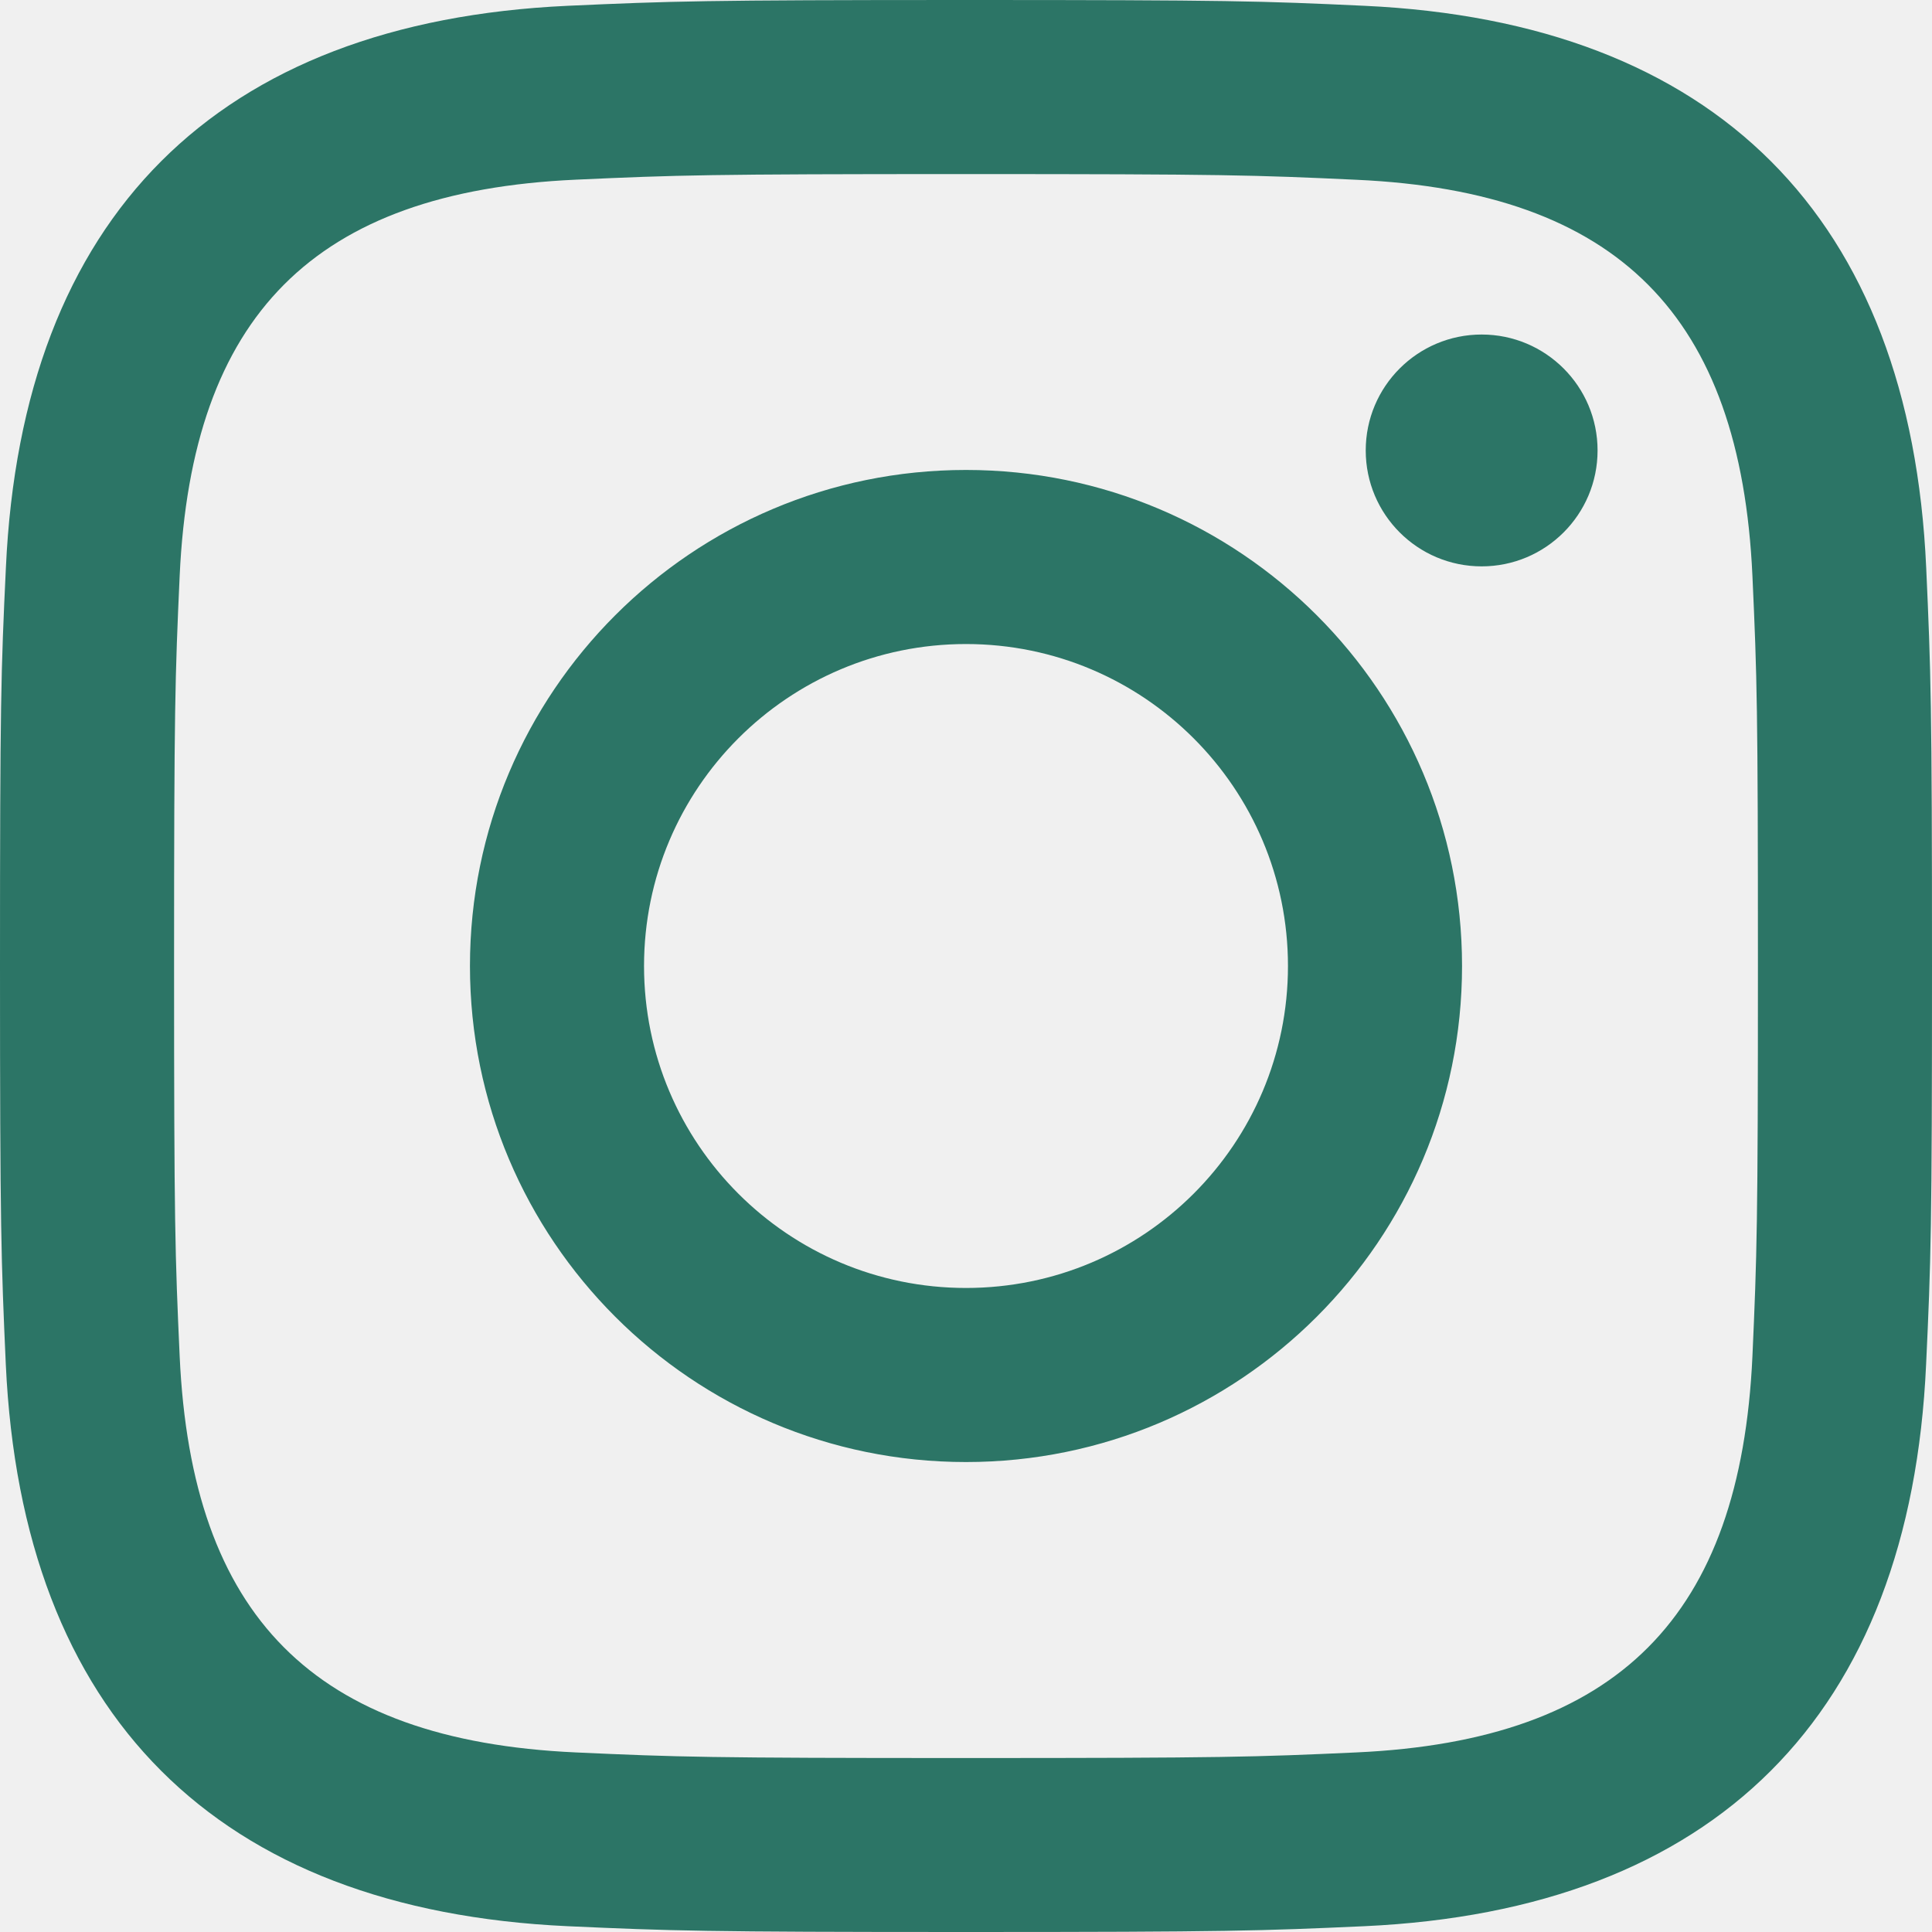
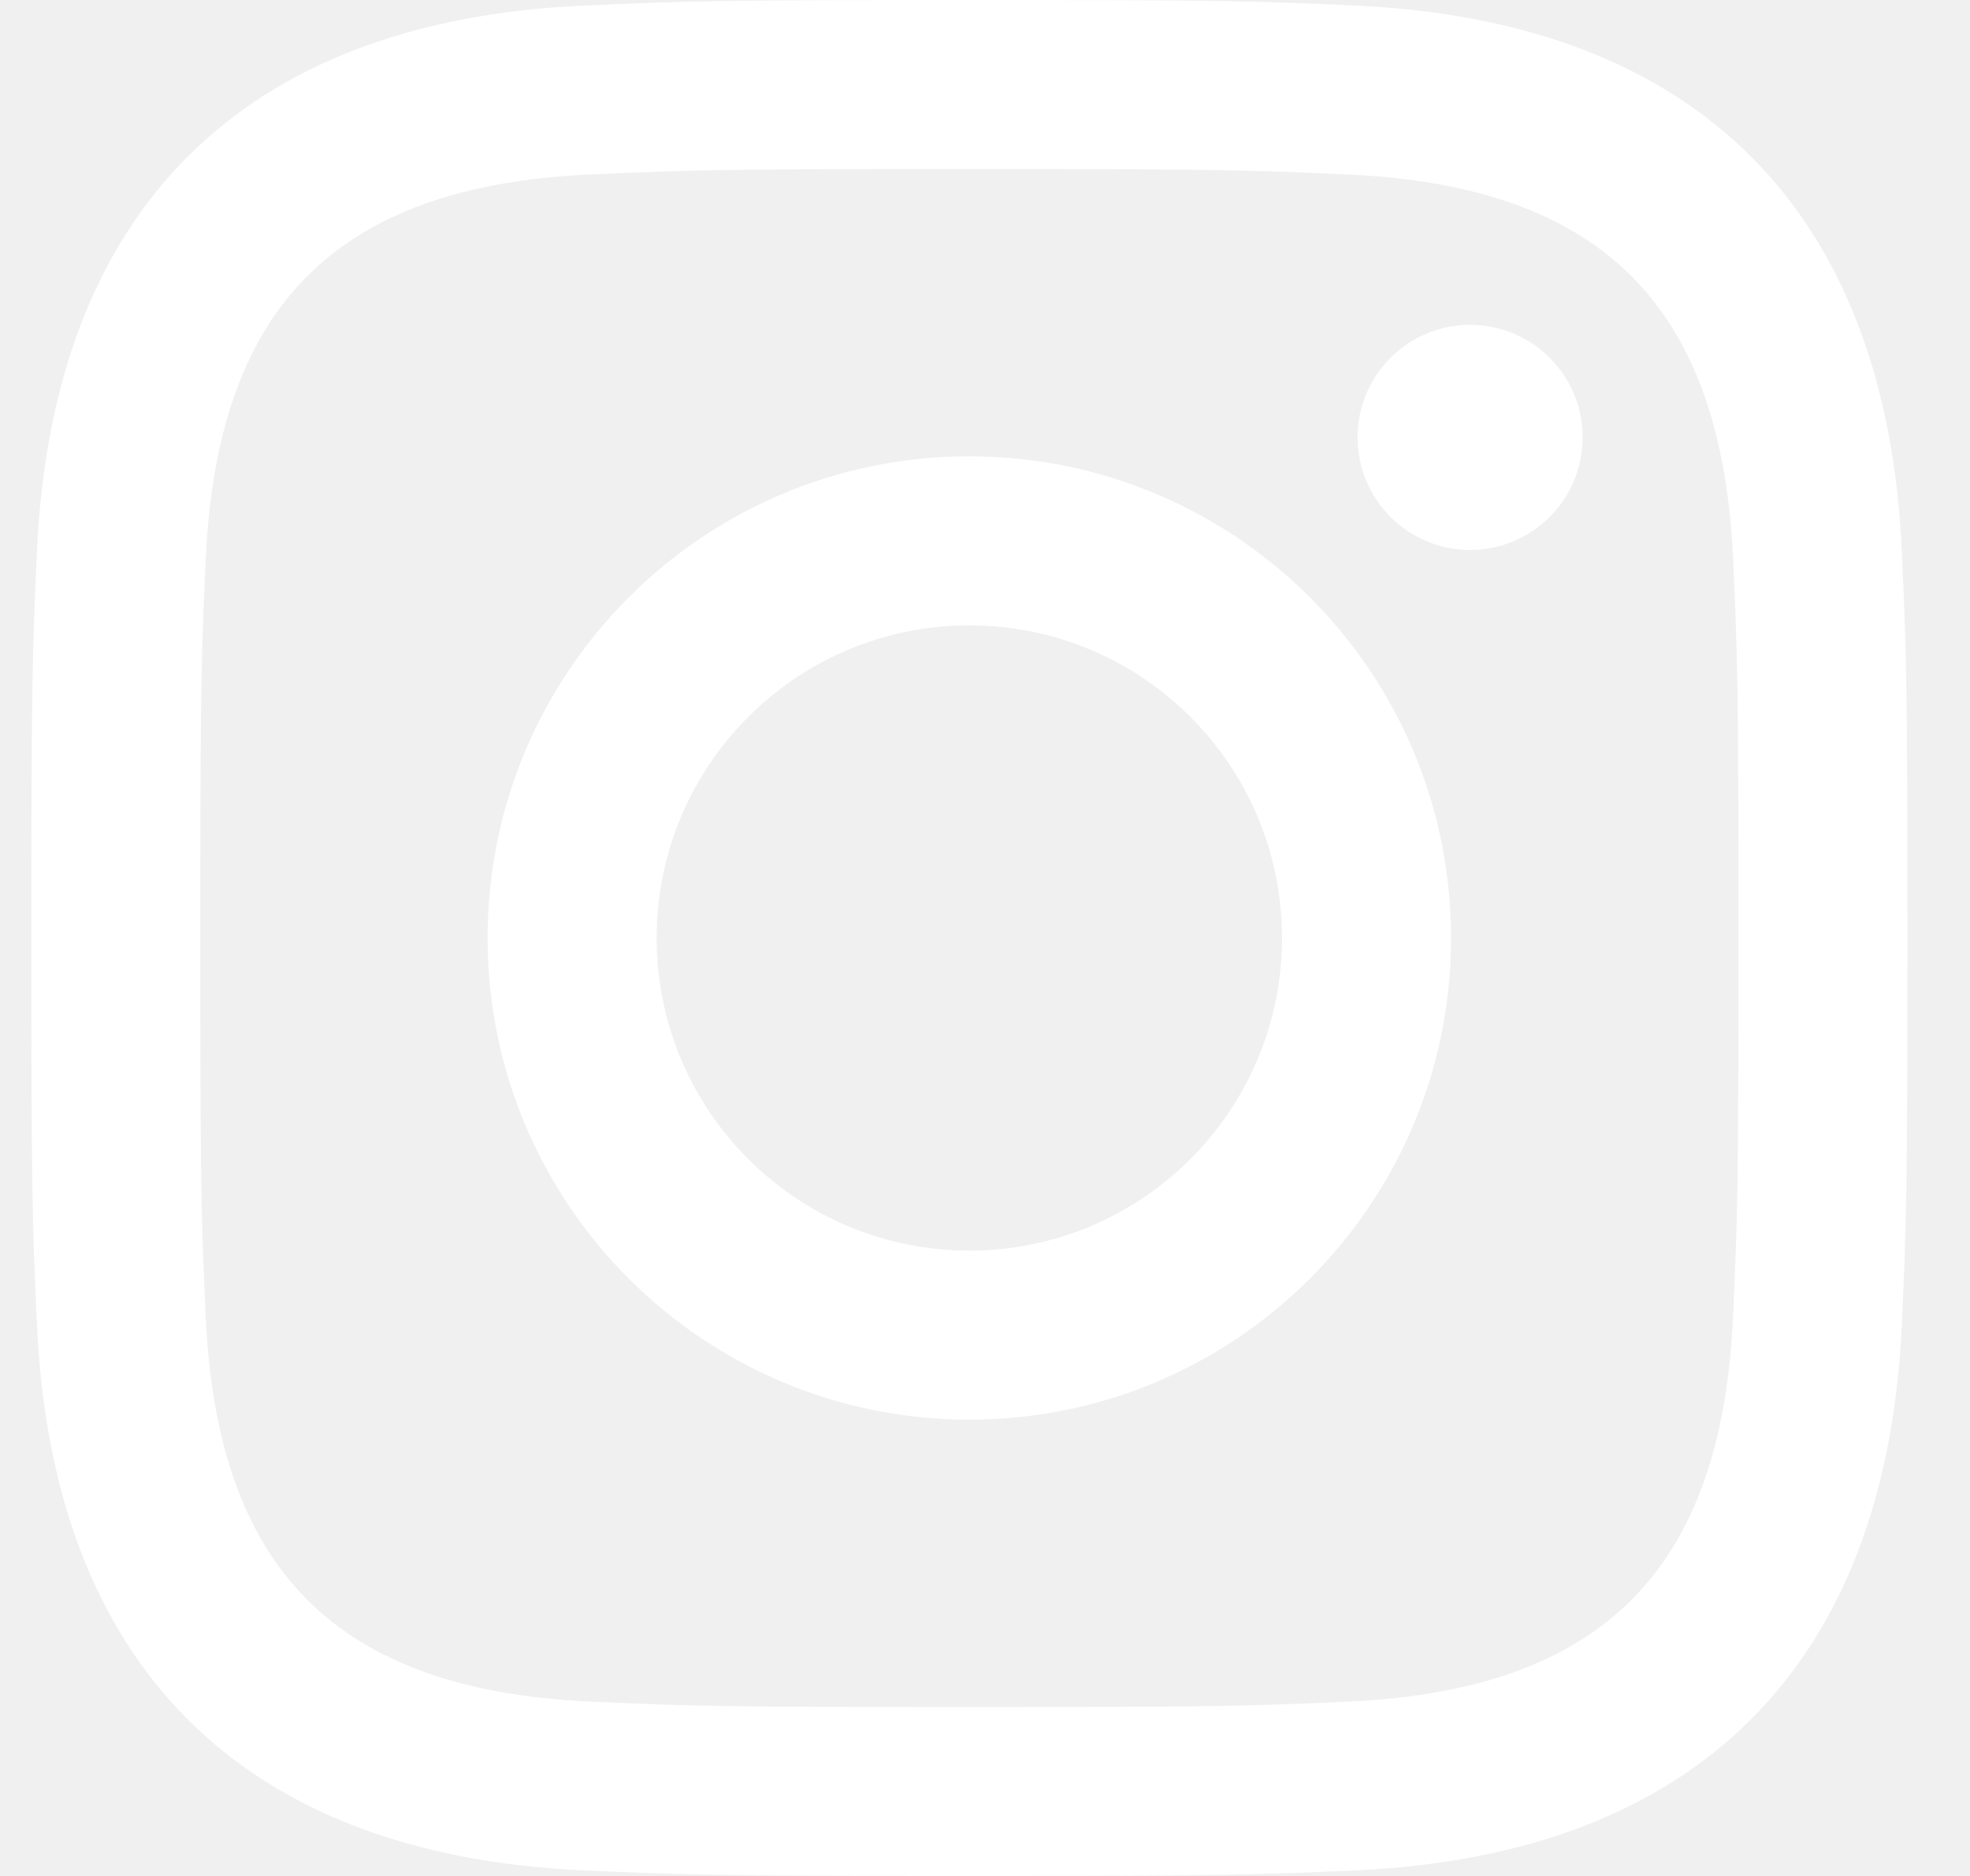
- <svg xmlns="http://www.w3.org/2000/svg" width="20" height="20">
-   <path d="M10 1.802c2.67 0 2.987.01 4.042.059 2.71.123 3.975 1.409 4.099 4.099.048 1.054.057 1.37.057 4.04 0 2.672-.01 2.988-.057 4.042-.124 2.687-1.387 3.975-4.1 4.099-1.054.048-1.37.058-4.041.058-2.67 0-2.987-.01-4.04-.058-2.718-.124-3.977-1.416-4.1-4.1-.048-1.054-.058-1.37-.058-4.041 0-2.67.01-2.986.058-4.04.124-2.69 1.387-3.977 4.1-4.1 1.054-.048 1.37-.058 4.04-.058zM10 0C7.284 0 6.944.012 5.877.06 2.246.227.227 2.242.061 5.877.01 6.944 0 7.284 0 10s.012 3.057.06 4.123c.167 3.632 2.182 5.65 5.817 5.817 1.067.048 1.407.06 4.123.06s3.057-.012 4.123-.06c3.629-.167 5.652-2.182 5.816-5.817.05-1.066.061-1.407.061-4.123s-.012-3.056-.06-4.122C19.777 2.249 17.76.228 14.124.06 13.057.01 12.716 0 10 0zm0 4.865a5.135 5.135 0 100 10.27 5.135 5.135 0 000-10.27zm0 8.468a3.333 3.333 0 110-6.666 3.333 3.333 0 010 6.666zm5.338-9.87a1.2 1.2 0 100 2.4 1.2 1.2 0 000-2.4z" fill="#2C7566" fill-rule="nonzero" />
+ <svg xmlns="http://www.w3.org/2000/svg" width="21" height="20">
+   <path fill="#FFF" d="M10.333 1.802c2.67 0 2.987.01 4.042.059 2.71.123 3.976 1.409 4.1 4.099.048 1.054.057 1.37.057 4.04 0 2.672-.01 2.988-.058 4.042-.124 2.687-1.386 3.975-4.099 4.099-1.055.048-1.37.058-4.042.058-2.67 0-2.986-.01-4.04-.058-2.717-.124-3.976-1.416-4.1-4.1-.048-1.054-.058-1.37-.058-4.041 0-2.67.01-2.986.058-4.04.124-2.69 1.387-3.977 4.1-4.1 1.054-.048 1.37-.058 4.04-.058zm0-1.802C7.618 0 7.278.012 6.211.06 2.579.227.56 2.242.394 5.877.345 6.944.334 7.284.334 10s.011 3.057.06 4.123c.166 3.632 2.181 5.65 5.816 5.817 1.068.048 1.408.06 4.123.06 2.716 0 3.057-.012 4.124-.06 3.628-.167 5.651-2.182 5.816-5.817.049-1.066.06-1.407.06-4.123s-.011-3.056-.06-4.122C20.11 2.249 18.093.228 14.458.06 13.39.01 13.049 0 10.333 0zm0 4.865a5.135 5.135 0 100 10.27 5.135 5.135 0 000-10.27zm0 8.468a3.333 3.333 0 110-6.666 3.333 3.333 0 010 6.666zm5.339-9.87a1.2 1.2 0 10-.001 2.4 1.2 1.2 0 000-2.4z" />
</svg>
